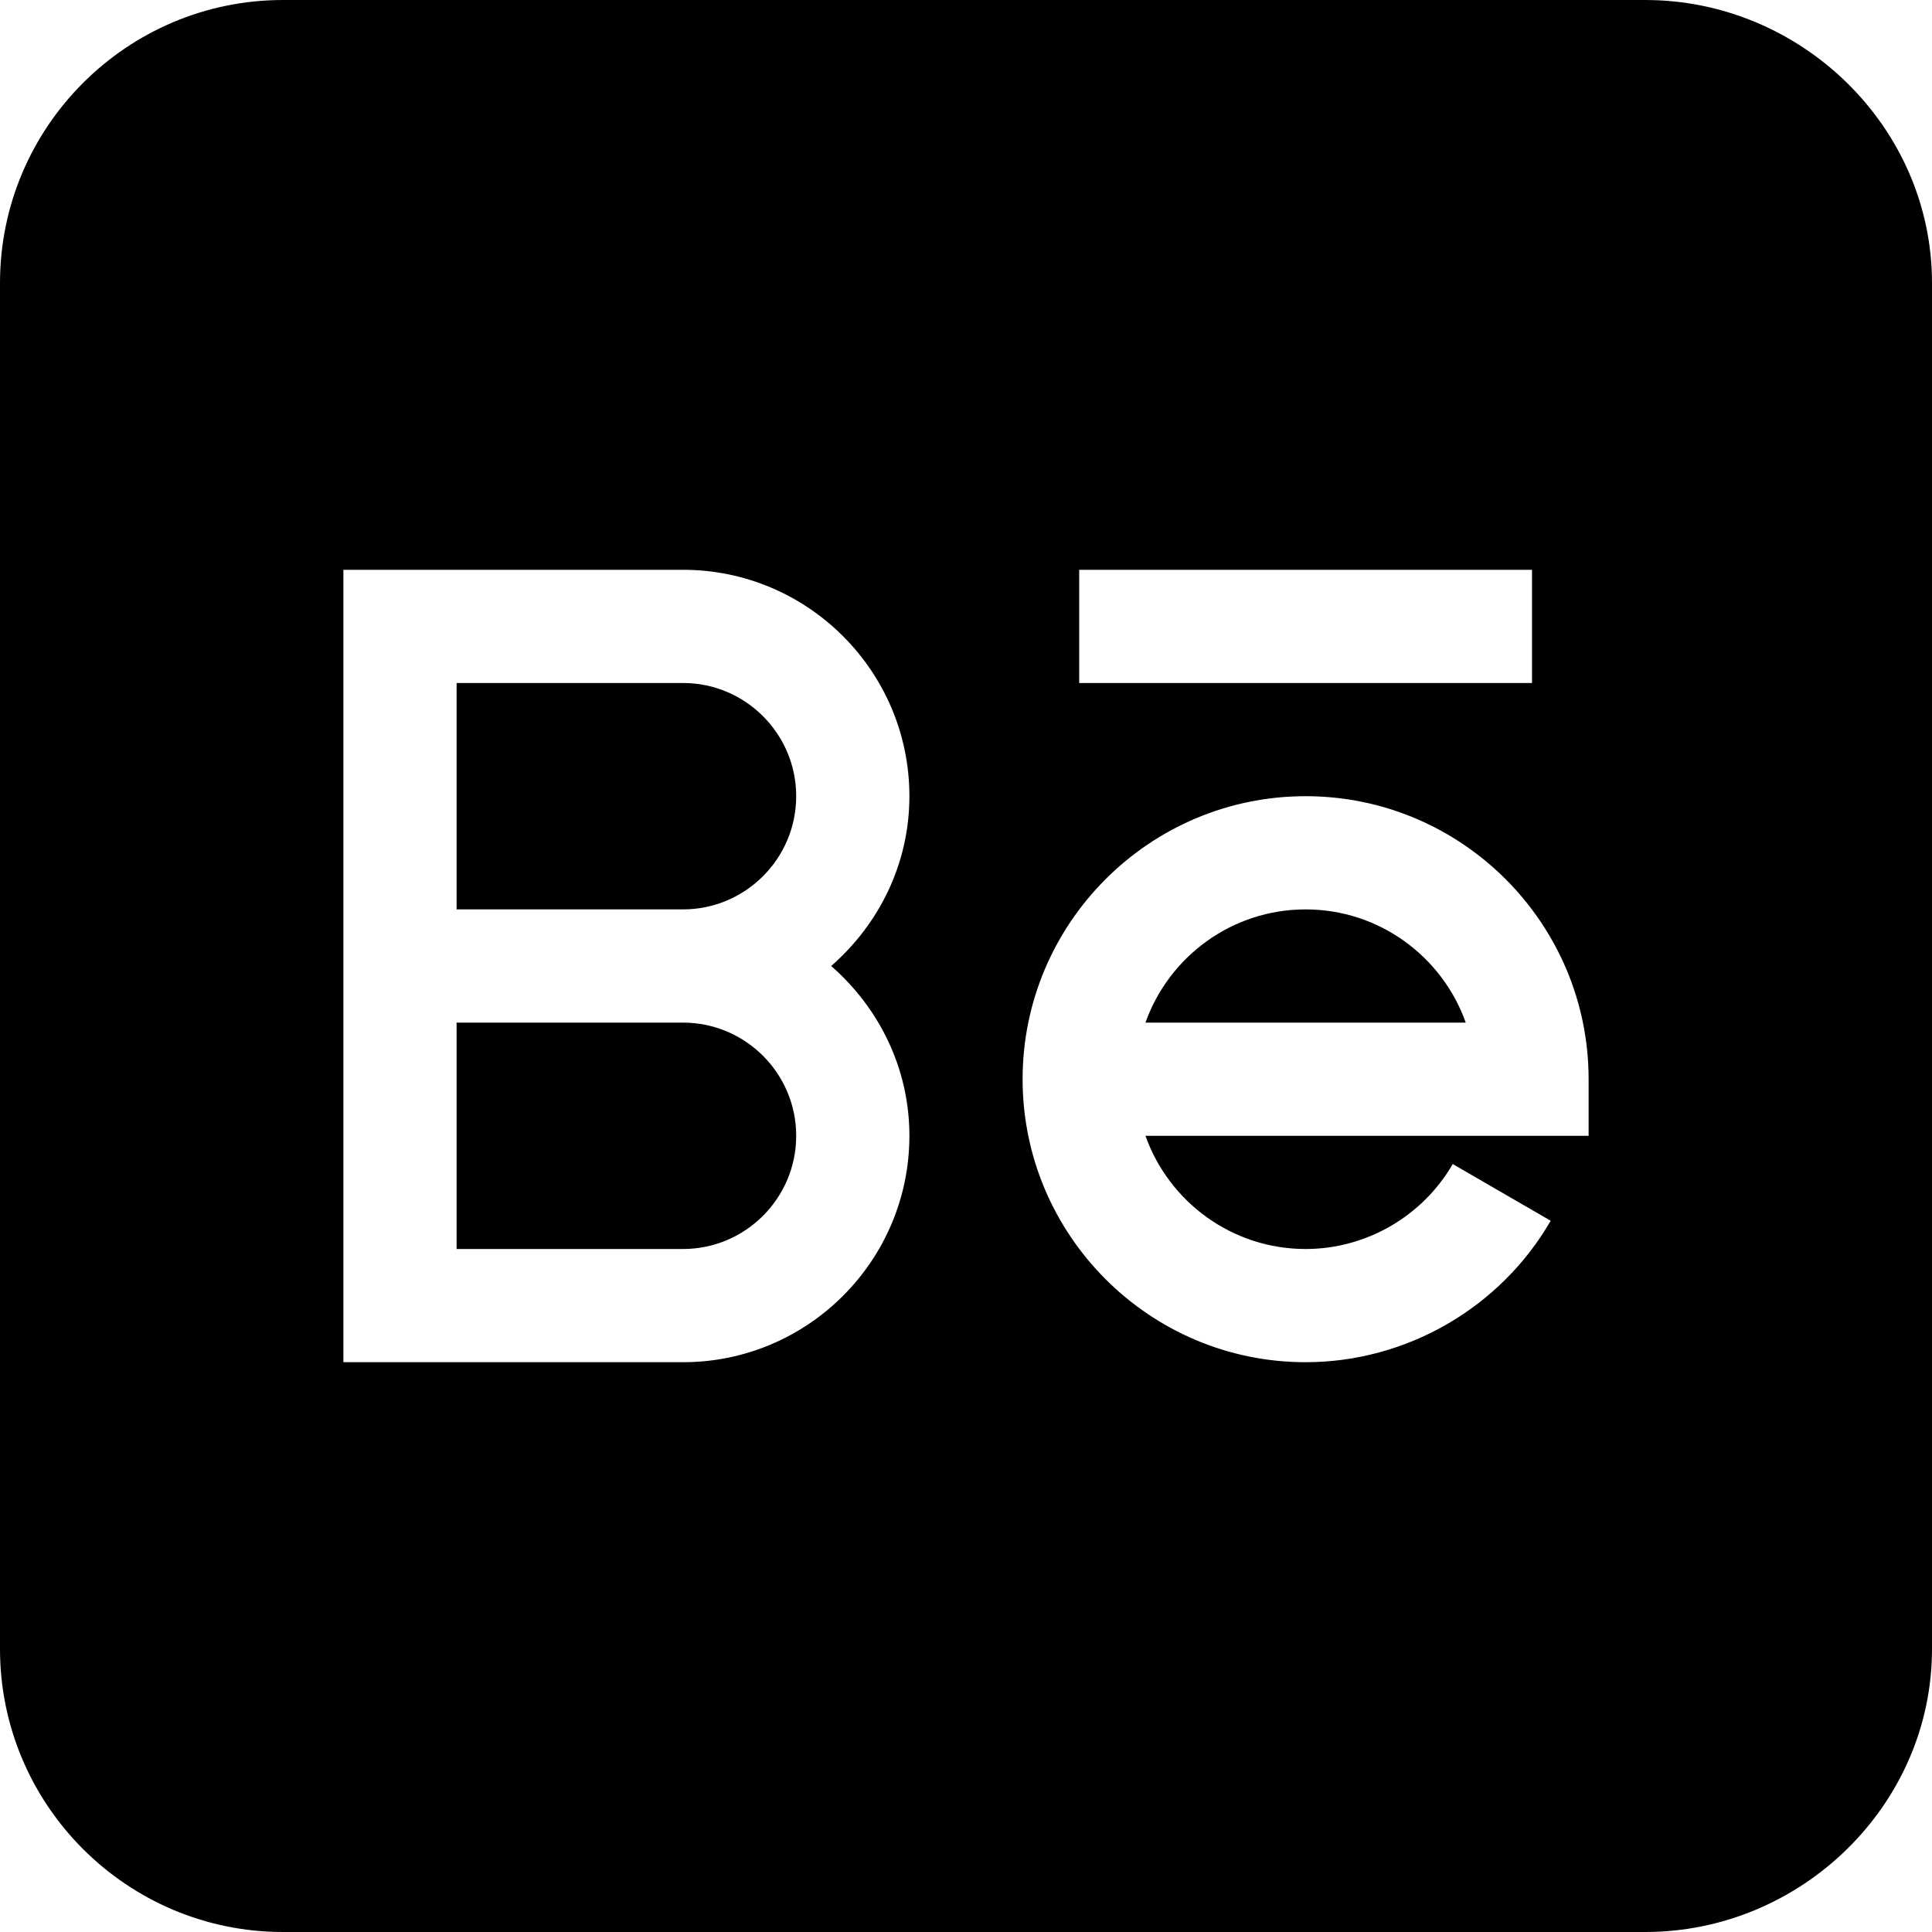
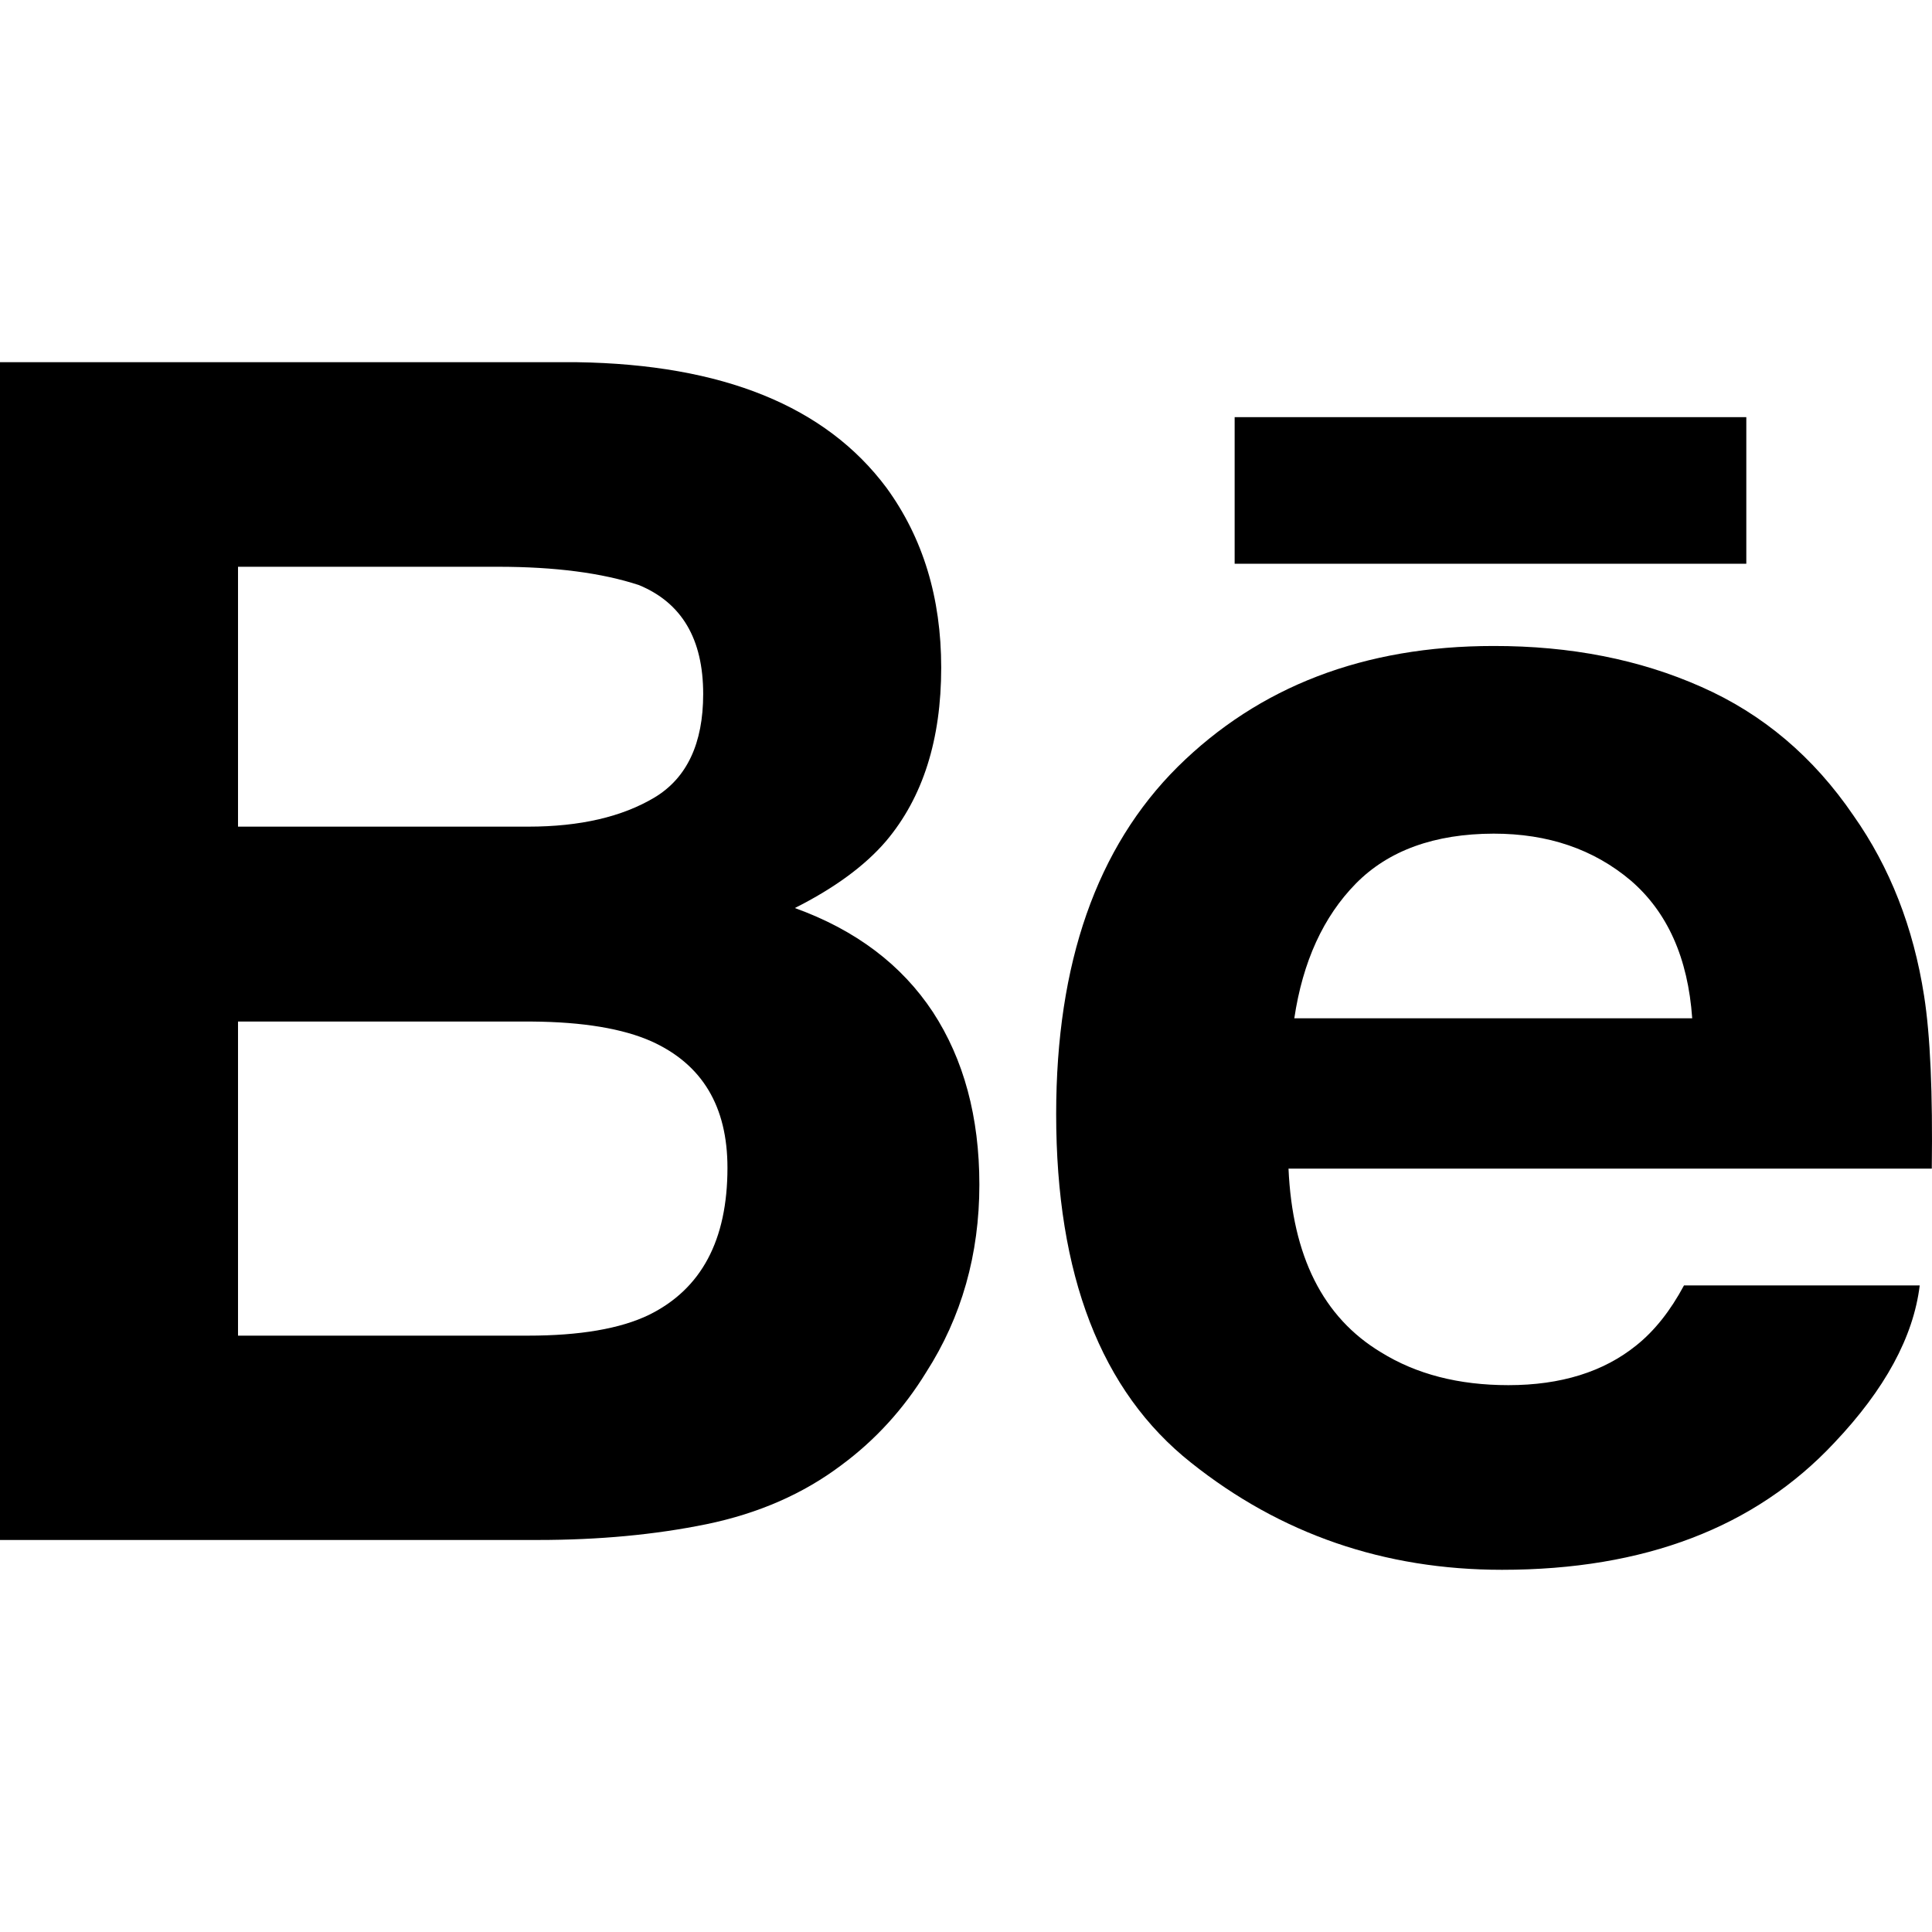
- <svg xmlns="http://www.w3.org/2000/svg" viewBox="0 0 512 512">
-   <path d="m181 181h-60v60h60c16.539 0 30-13.461 30-30s-13.461-30-30-30zm0 0" />
-   <path d="m181 271h-60v60h60c16.539 0 30-13.461 30-30s-13.461-30-30-30zm0 0" />
-   <path d="m346 241c-19.555 0-36.238 12.539-42.438 30h84.875c-6.199-17.461-22.883-30-42.438-30zm0 0" />
-   <path d="m436 0h-361c-41.352 0-75 33.648-75 75v362c0 41.352 33.648 75 75 75h361c41.352 0 76-33.648 76-75v-362c0-41.352-34.648-75-76-75zm-150 151h120v30h-120zm-45 150c0 33.09-26.91 60-60 60h-90v-210h90c33.09 0 60 26.91 60 60 0 18.008-8.133 33.996-20.73 45 12.598 11.004 20.73 26.992 20.73 45zm180 0h-117.438c6.195 17.461 22.883 30 42.438 30 16.012 0 30.953-8.629 38.992-22.516l25.957 15.031c-13.371 23.113-38.262 37.484-64.949 37.484-41.352 0-75-33.648-75-75s33.648-75 75-75 75 33.648 75 75zm0 0" />
+ <svg xmlns="http://www.w3.org/2000/svg" version="1.1" id="Capa_1" x="0px" y="0px" viewBox="0 0 511.958 511.958" style="enable-background:new 0 0 511.958 511.958;" xml:space="preserve">
+   <g>
+     <g>
+       <g>
+         <path d="M210.624,240.619c10.624-5.344,18.656-11.296,24.16-17.728c9.792-11.584,14.624-26.944,14.624-45.984     c0-18.528-4.832-34.368-14.496-47.648c-16.128-21.632-43.424-32.704-82.016-33.28H0v312.096h142.56     c16.064,0,30.944-1.376,44.704-4.192c13.76-2.848,25.664-8.064,35.744-15.68c8.96-6.624,16.448-14.848,22.4-24.544     c9.408-14.656,14.112-31.264,14.112-49.76c0-17.92-4.128-33.184-12.32-45.728C238.912,255.627,226.752,246.443,210.624,240.619z      M63.072,150.187h68.864c15.136,0,27.616,1.632,37.408,4.864c11.328,4.704,16.992,14.272,16.992,28.864     c0,13.088-4.32,22.24-12.864,27.392c-8.608,5.152-19.776,7.744-33.472,7.744H63.072V150.187z M171.968,348.427     c-7.616,3.68-18.336,5.504-32.064,5.504H63.072v-83.232h77.888c13.568,0.096,24.128,1.888,31.68,5.248     c13.44,6.08,20.128,17.216,20.128,33.504C192.768,328.651,185.856,341.579,171.968,348.427z" />
+         <rect x="327.168" y="110.539" width="135.584" height="38.848" />
+         <path d="M509.856,263.851c-2.816-18.08-9.024-33.984-18.688-47.712c-10.592-15.552-24.032-26.944-40.384-34.144     c-16.288-7.232-34.624-10.848-55.04-10.816c-34.272,0-62.112,10.72-83.648,32c-21.472,21.344-32.224,52.032-32.224,92.032     c0,42.656,11.872,73.472,35.744,92.384c23.776,18.944,51.232,28.384,82.4,28.384c37.728,0,67.072-11.232,88.032-33.632     c13.408-14.144,20.992-28.064,22.656-41.728H446.24c-3.616,6.752-7.808,12.032-12.608,15.872     c-8.704,7.04-20.032,10.56-33.92,10.56c-13.216,0-24.416-2.912-33.76-8.704c-15.424-9.28-23.488-25.536-24.512-48.672h170.464     C512.16,289.739,511.52,274.411,509.856,263.851z M342.976,269.835c2.24-15.008,7.68-26.912,16.32-35.712     c8.64-8.768,20.864-13.184,36.512-13.216c14.432,0,26.496,4.128,36.32,12.416c9.696,8.352,15.168,20.48,16.288,36.512H342.976z" />
+       </g>
+     </g>
+   </g>
+   <g>
+ </g>
+   <g>
+ </g>
+   <g>
+ </g>
+   <g>
+ </g>
+   <g>
+ </g>
+   <g>
+ </g>
+   <g>
+ </g>
+   <g>
+ </g>
+   <g>
+ </g>
+   <g>
+ </g>
+   <g>
+ </g>
+   <g>
+ </g>
+   <g>
+ </g>
+   <g>
+ </g>
+   <g>
+ </g>
</svg>
